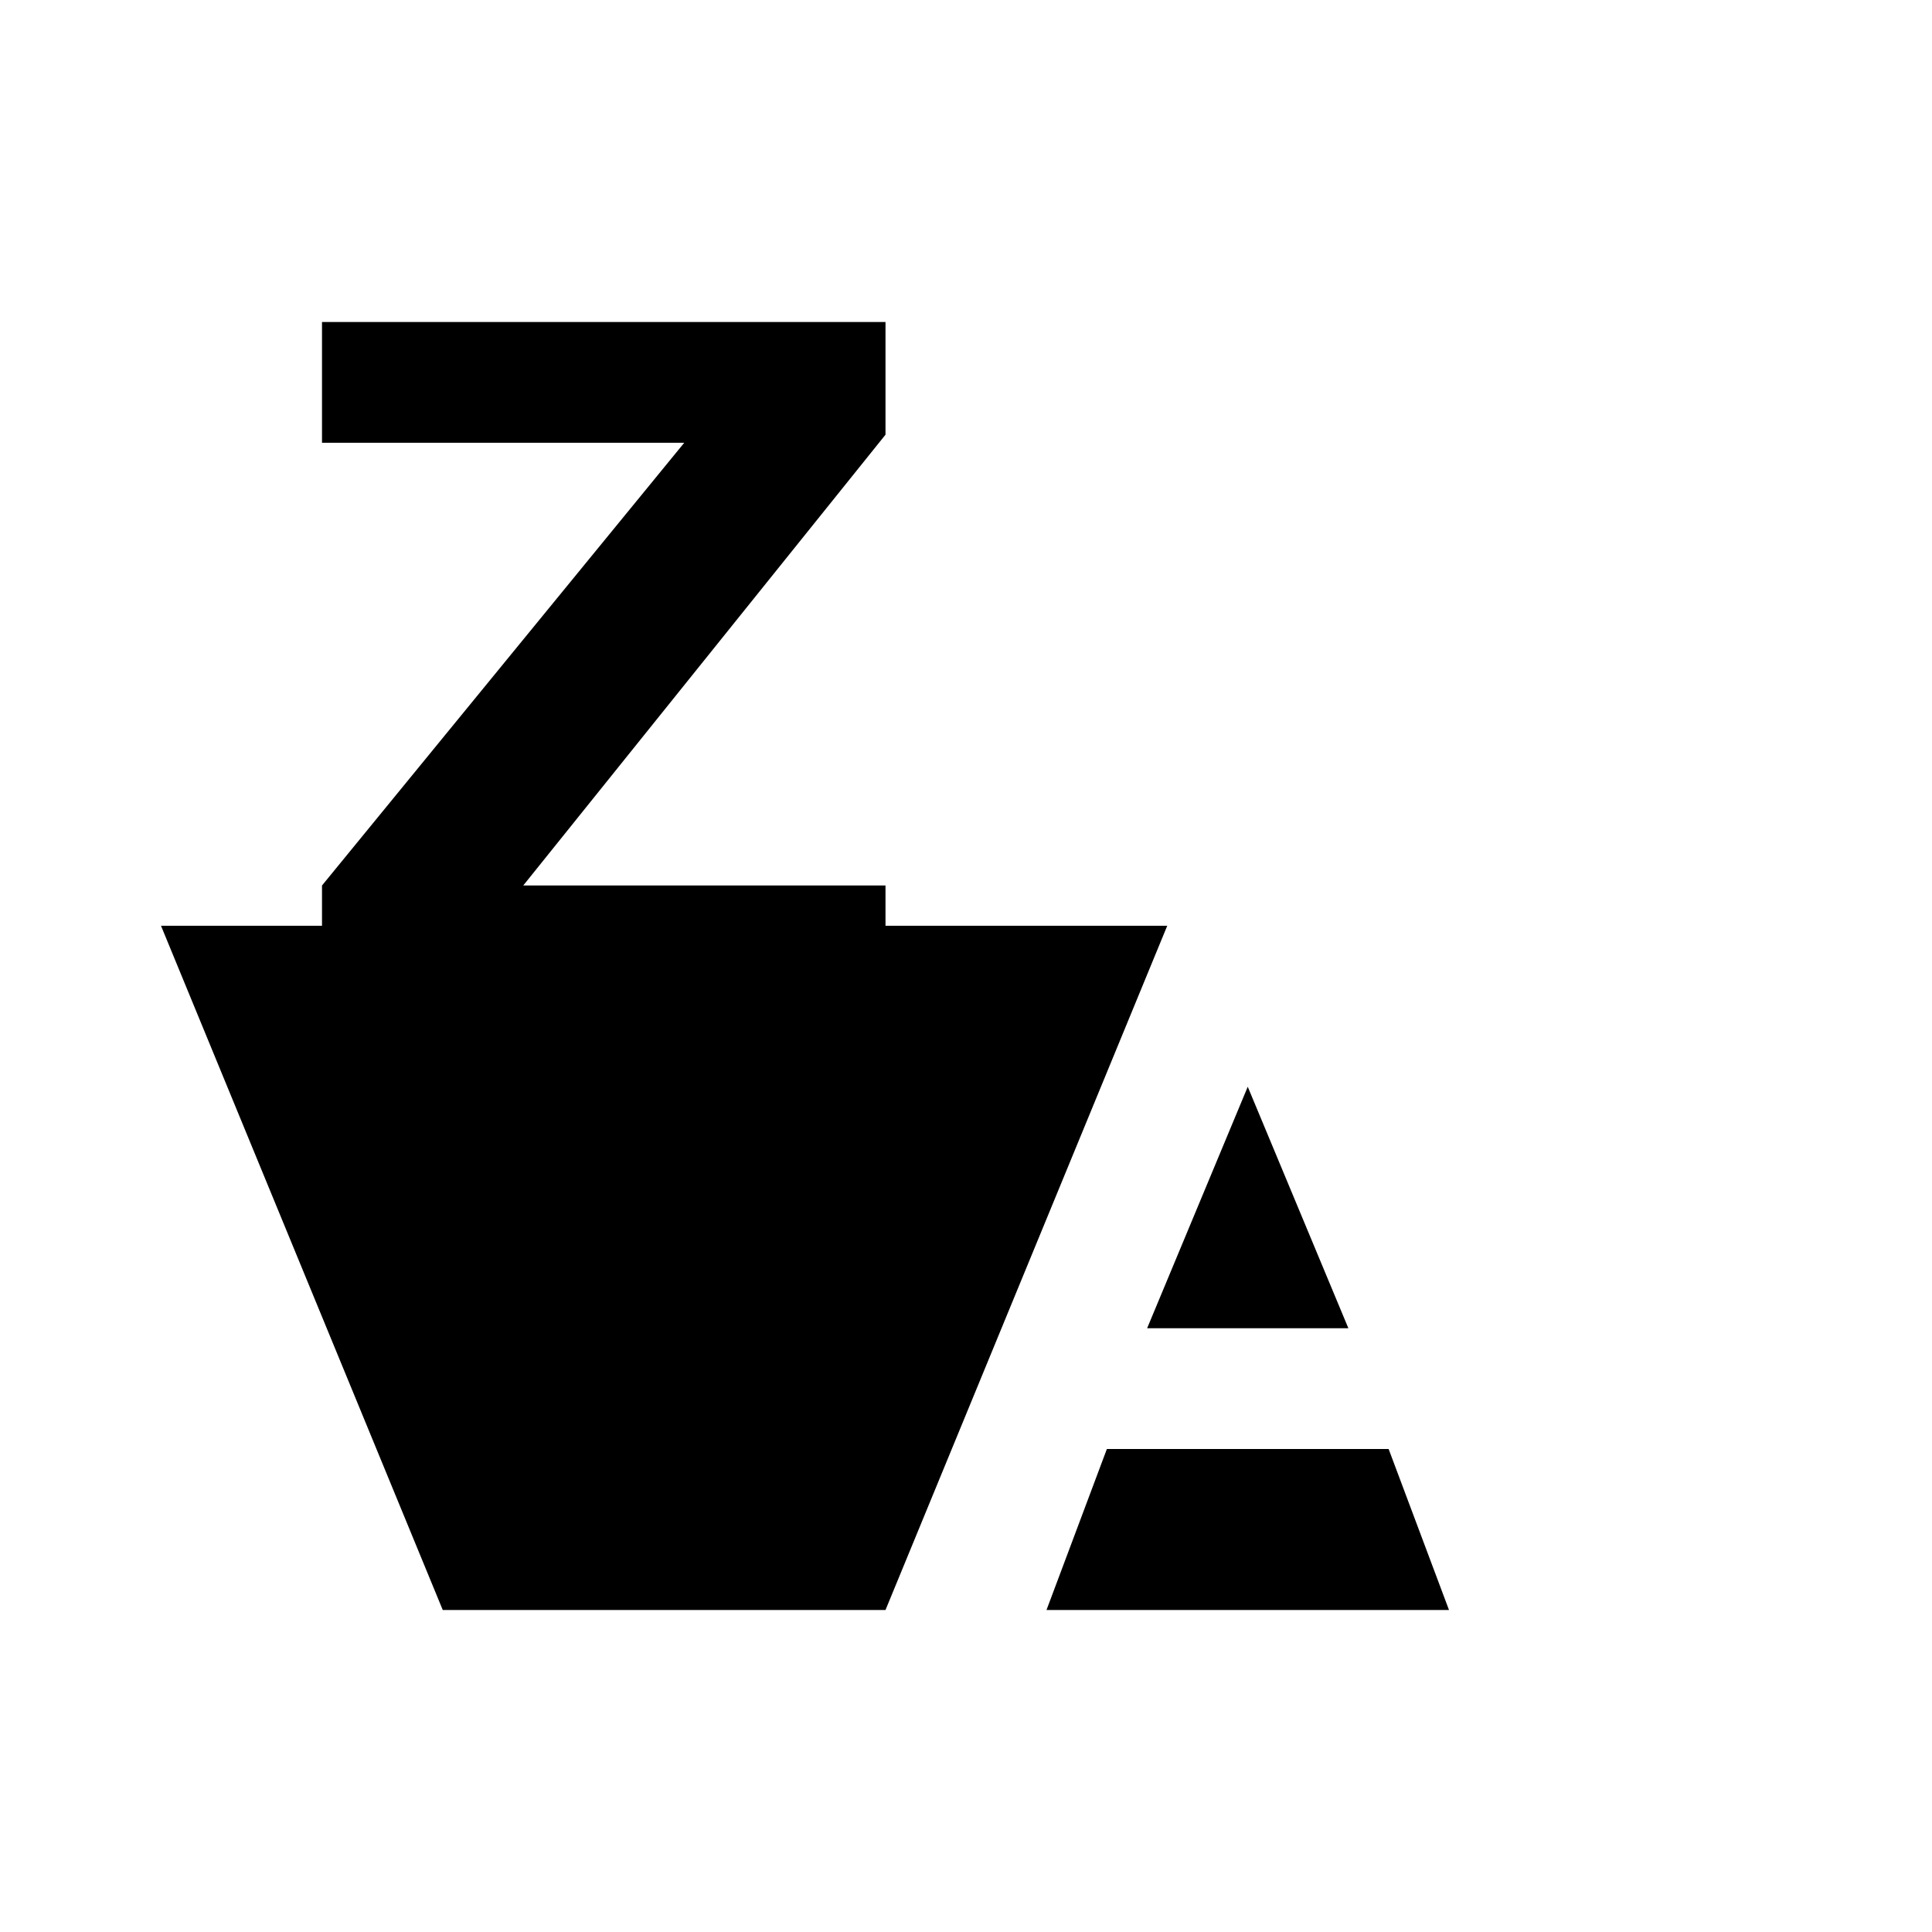
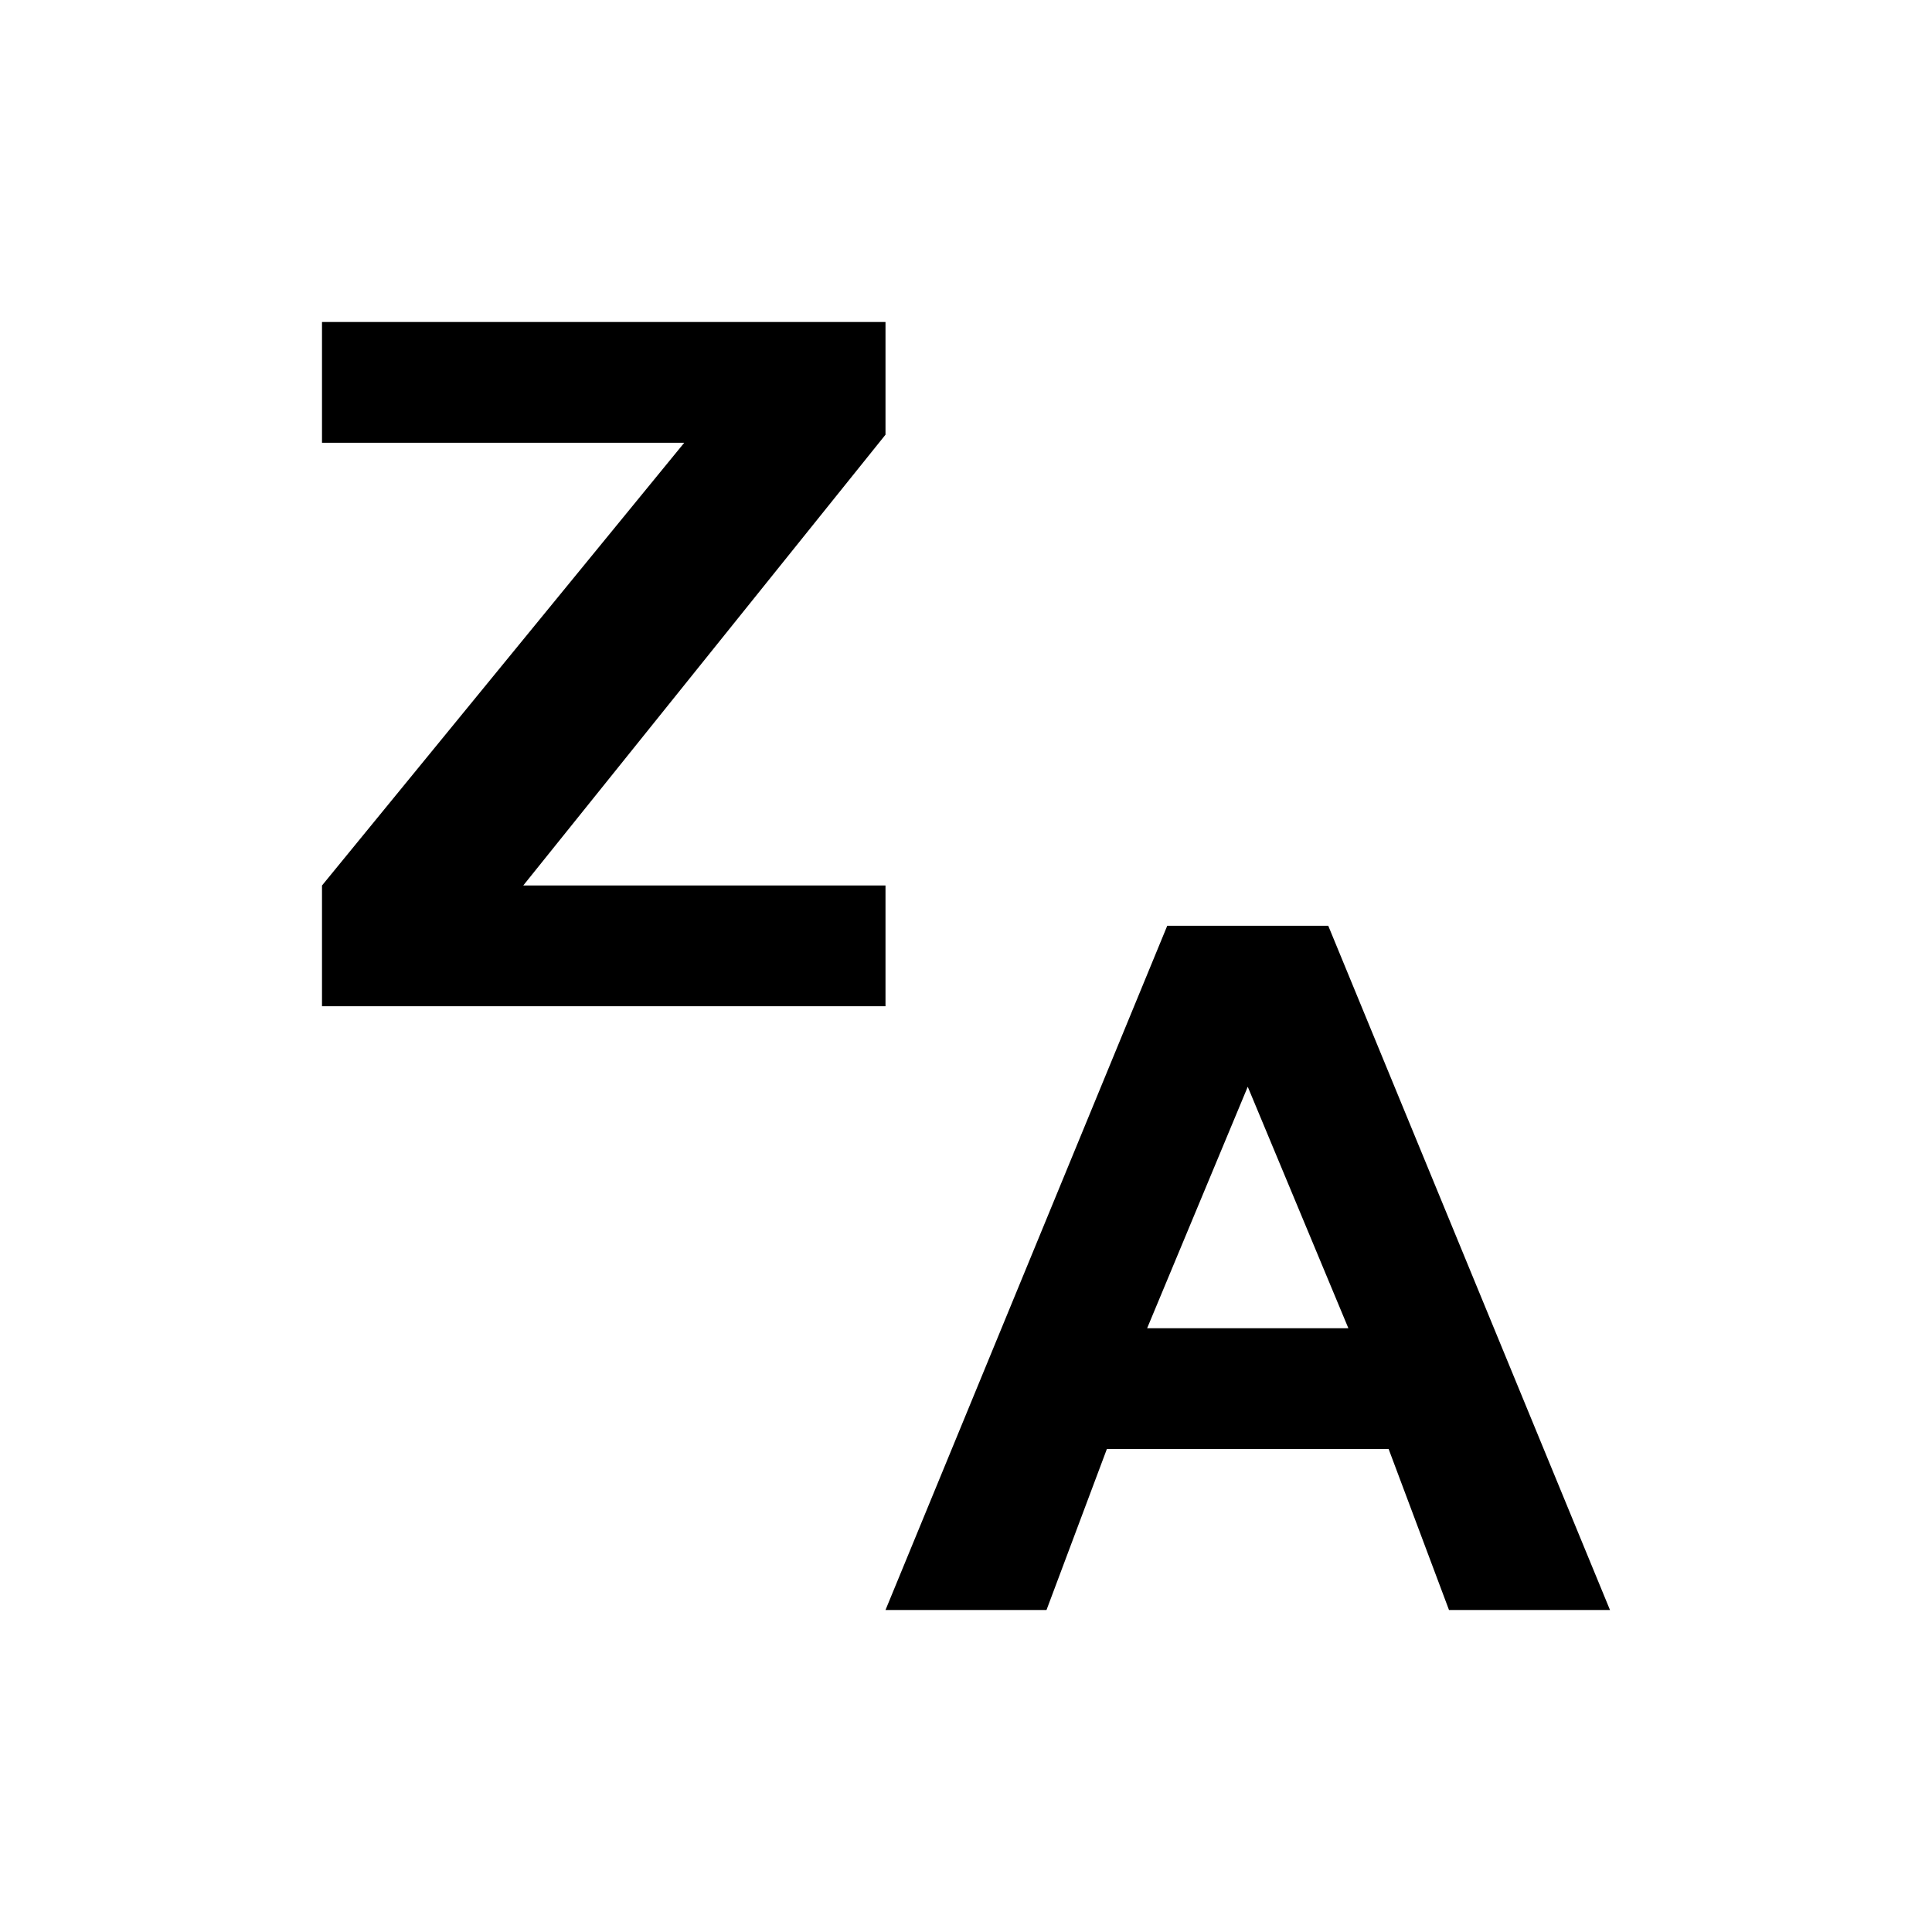
<svg xmlns="http://www.w3.org/2000/svg" viewBox="0 0 48 48">
  <g id="layout">
    <g>
-       <path d="M29,23H4l7,17H36l-1.5-4h-7L26,40H22Zm-.5,10h5L31,27Z" />
+       <path d="M29,23h4l7,17H36l-1.5-4h-7L26,40H22Zm-.5,10h5L31,27Z" />
      <path d="M8,22l9-11H8V8H22v2.8L13,22h9v3H8Z" />
    </g>
  </g>
</svg>
